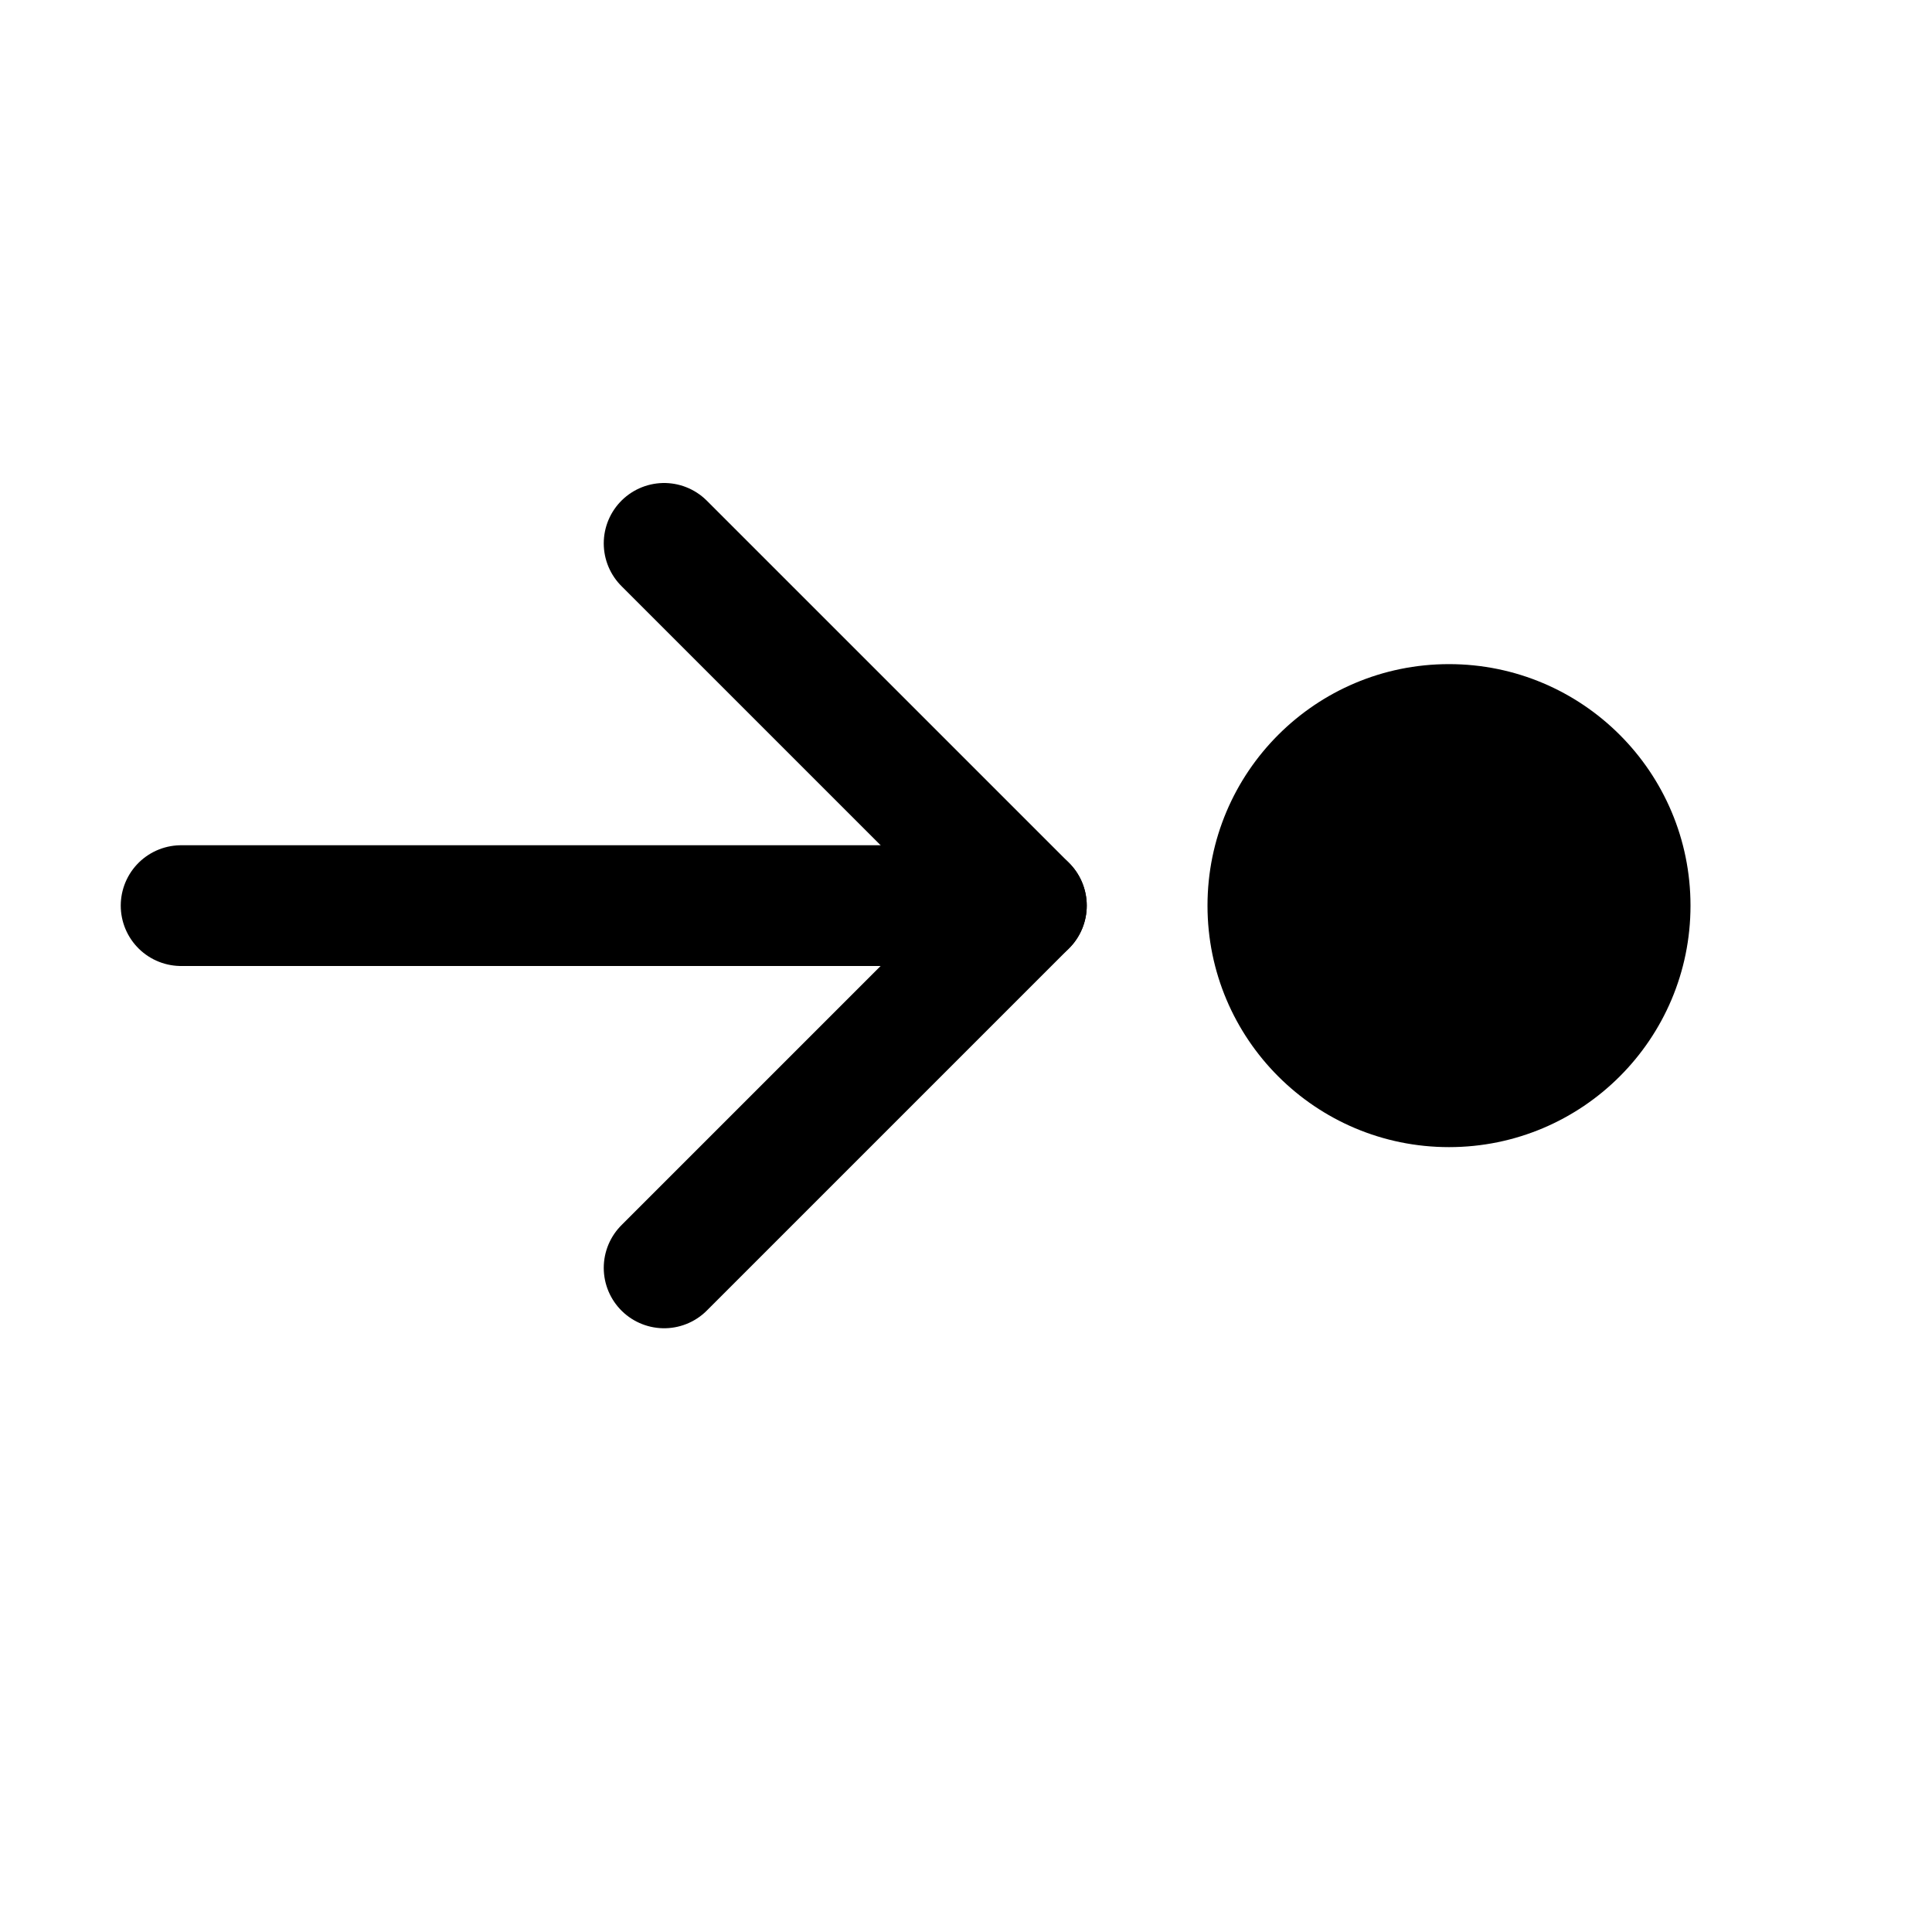
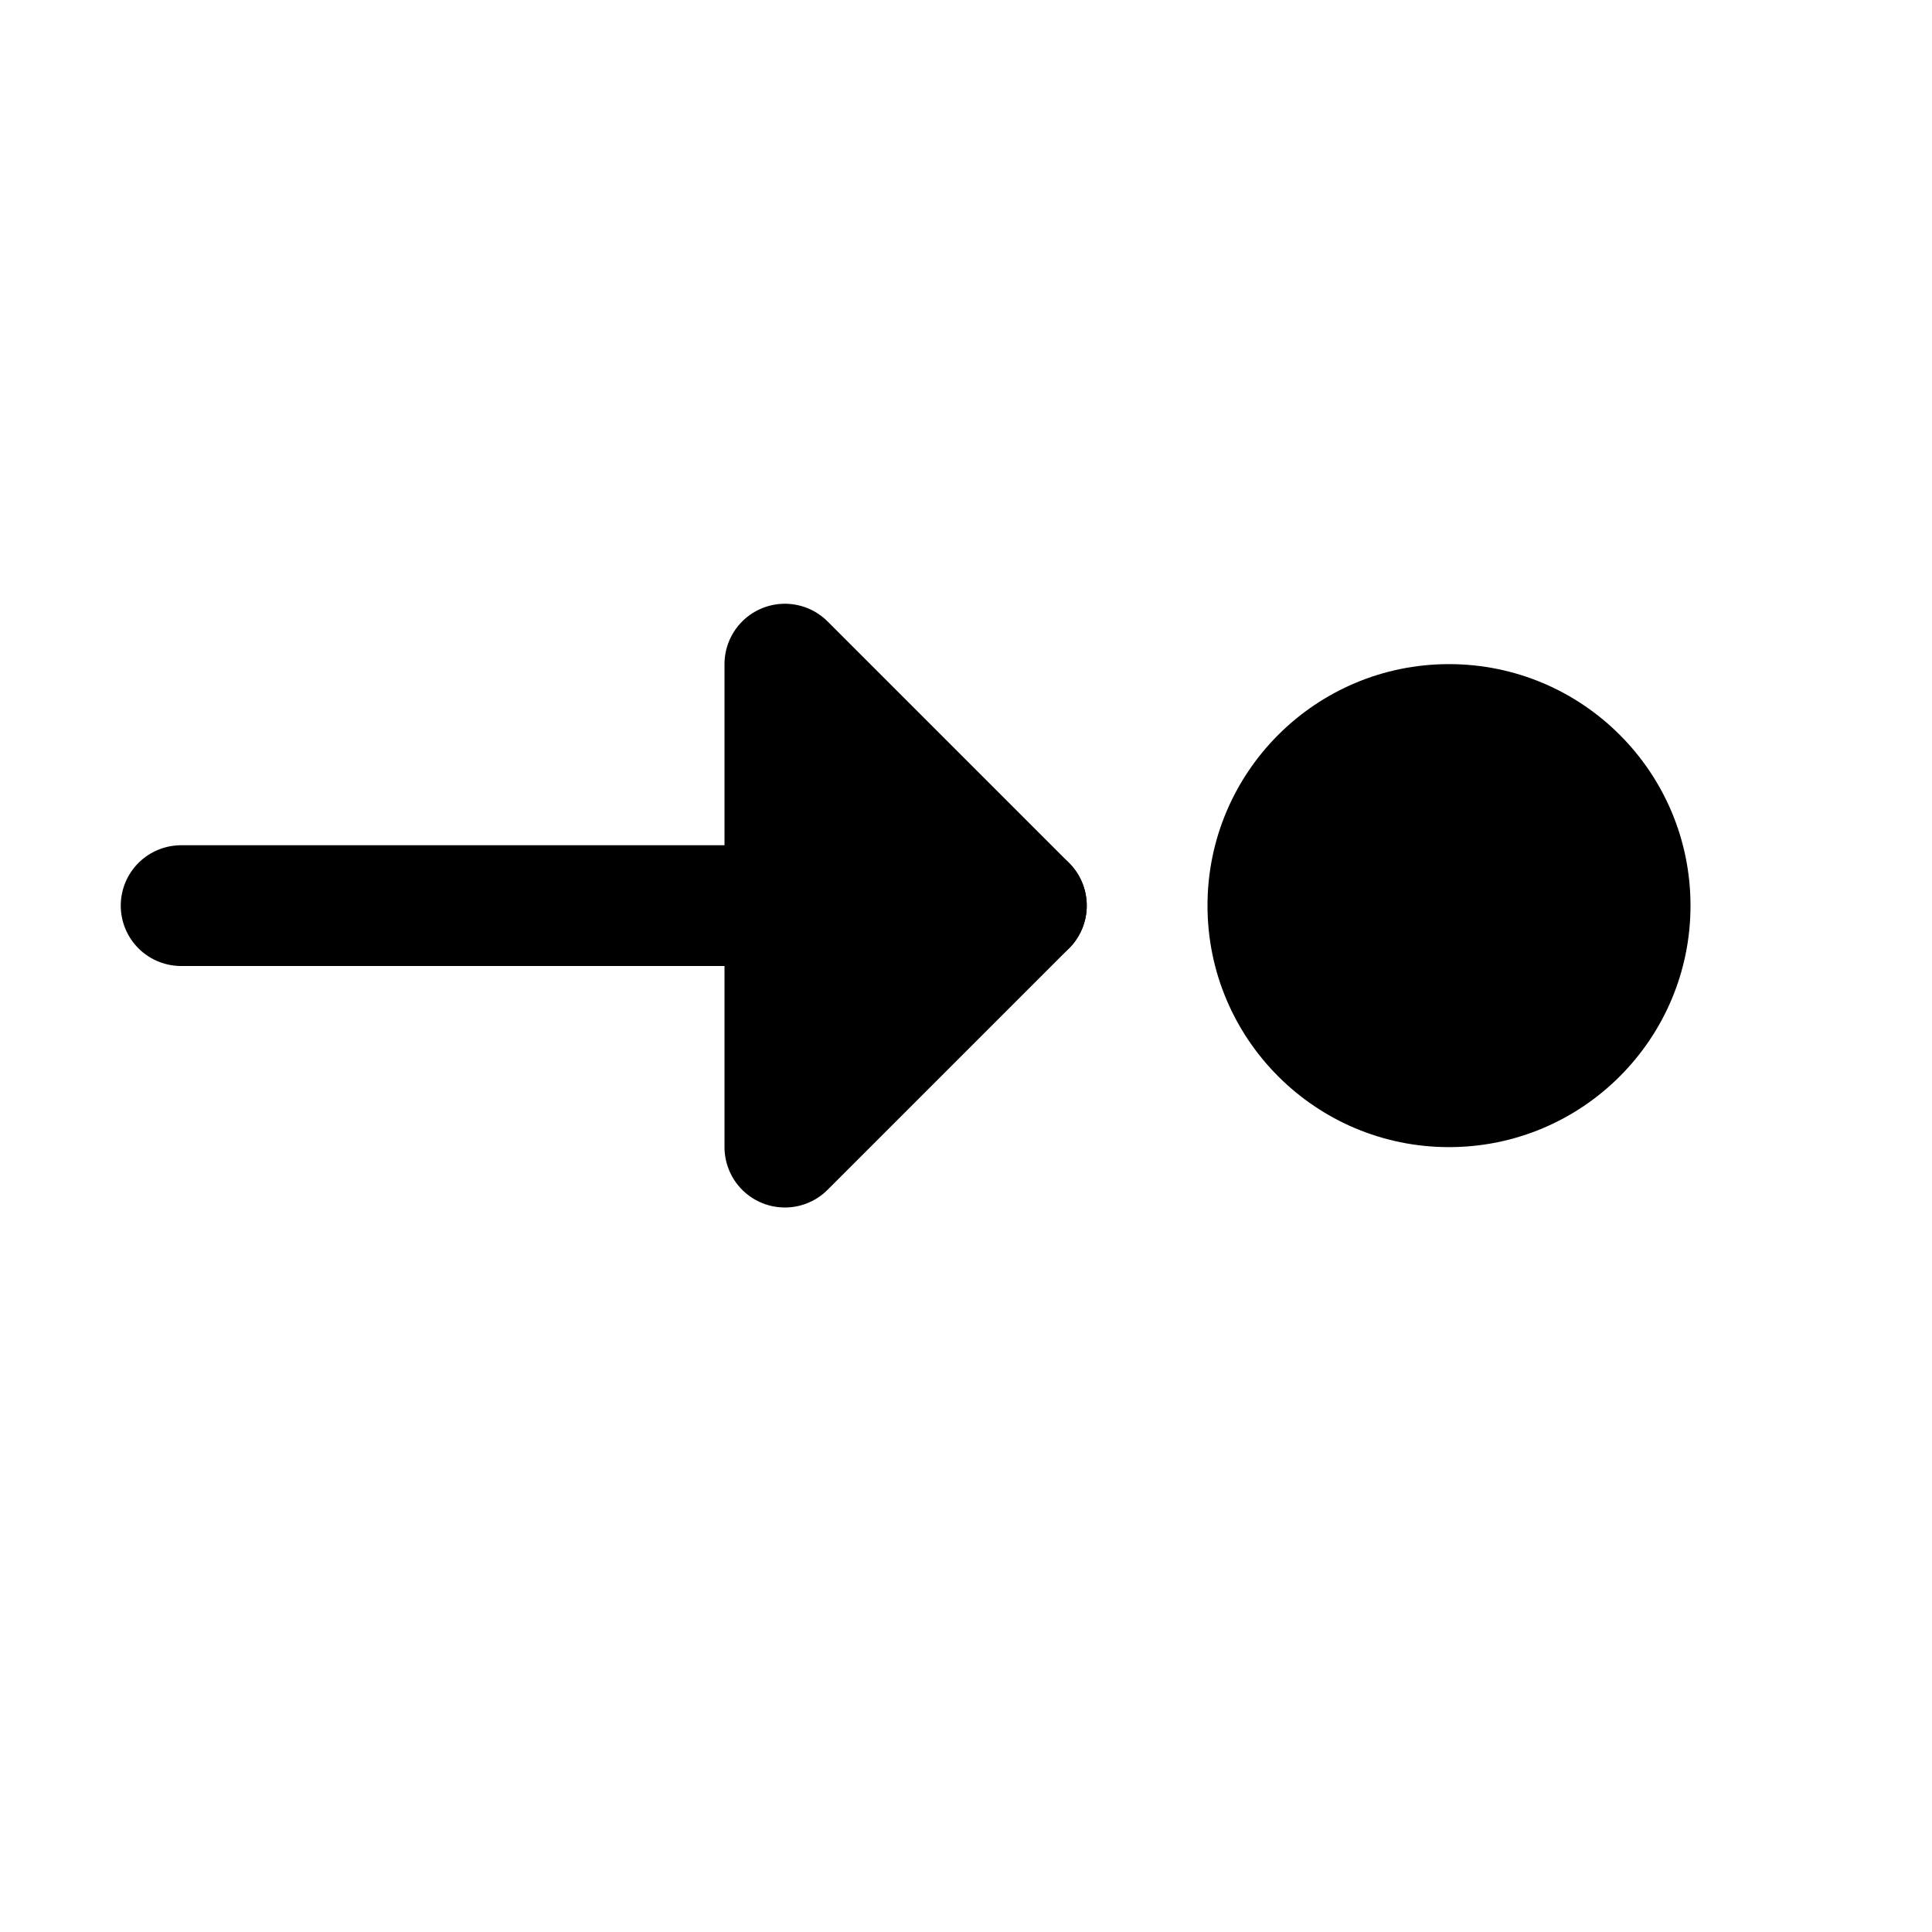
<svg xmlns="http://www.w3.org/2000/svg" height="16" width="16" version="1.1" id="svg5">
  <defs id="defs7" />
  <circle style="fill:#000000;fill-opacity:1;stroke-width:2;stroke-linecap:round;stroke-linejoin:round" id="path835" cx="12" cy="7.5" r="2" />
-   <path style="fill:none;stroke:#000000;stroke-width:1px;stroke-linecap:round;stroke-linejoin:round;stroke-opacity:1" d="m 5.5,4.5 3,3 -3,3" id="path837" />
  <path style="fill:none;stroke:#000000;stroke-width:1px;stroke-linecap:round;stroke-linejoin:round;stroke-opacity:1" d="m 1.5,7.5 h 7" id="path839" />
+   <path style="fill:#000000;stroke:#000000;stroke-width:1px;stroke-linecap:round;stroke-linejoin:round;stroke-opacity:1;fill-opacity:1" d="m 6.5,5.5 2,2 -2,2 z" id="path939" />
</svg>
